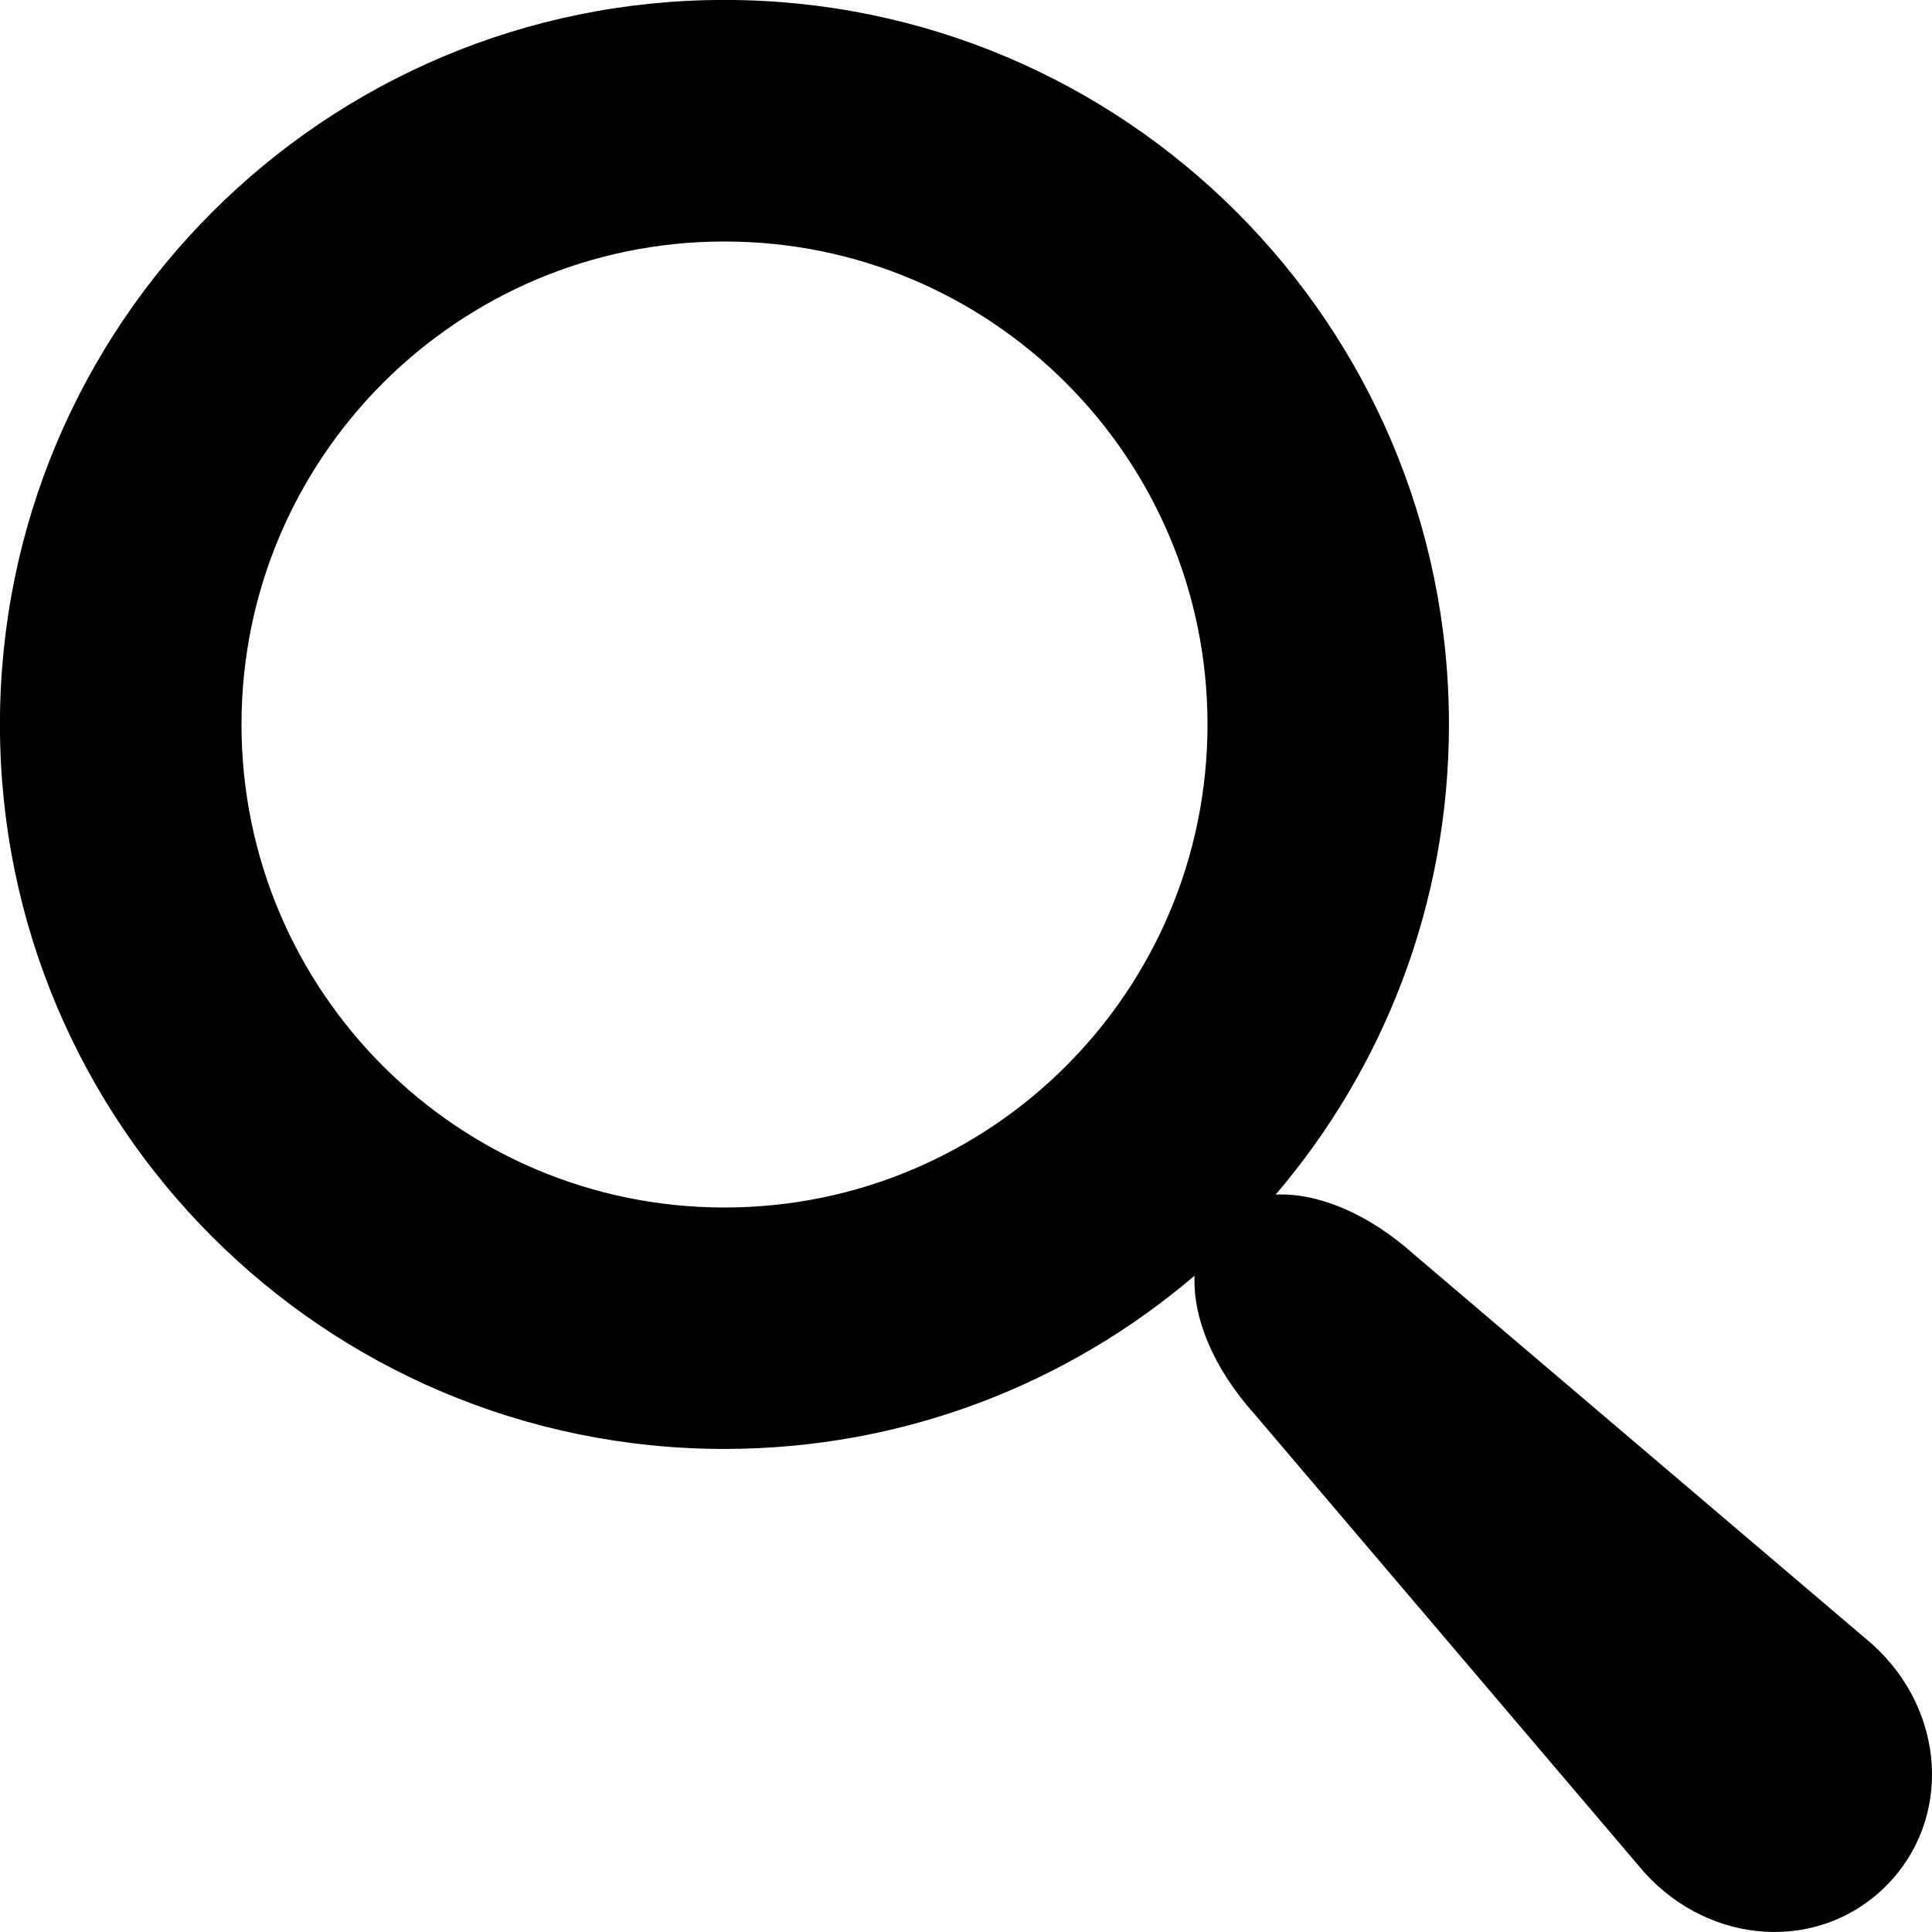
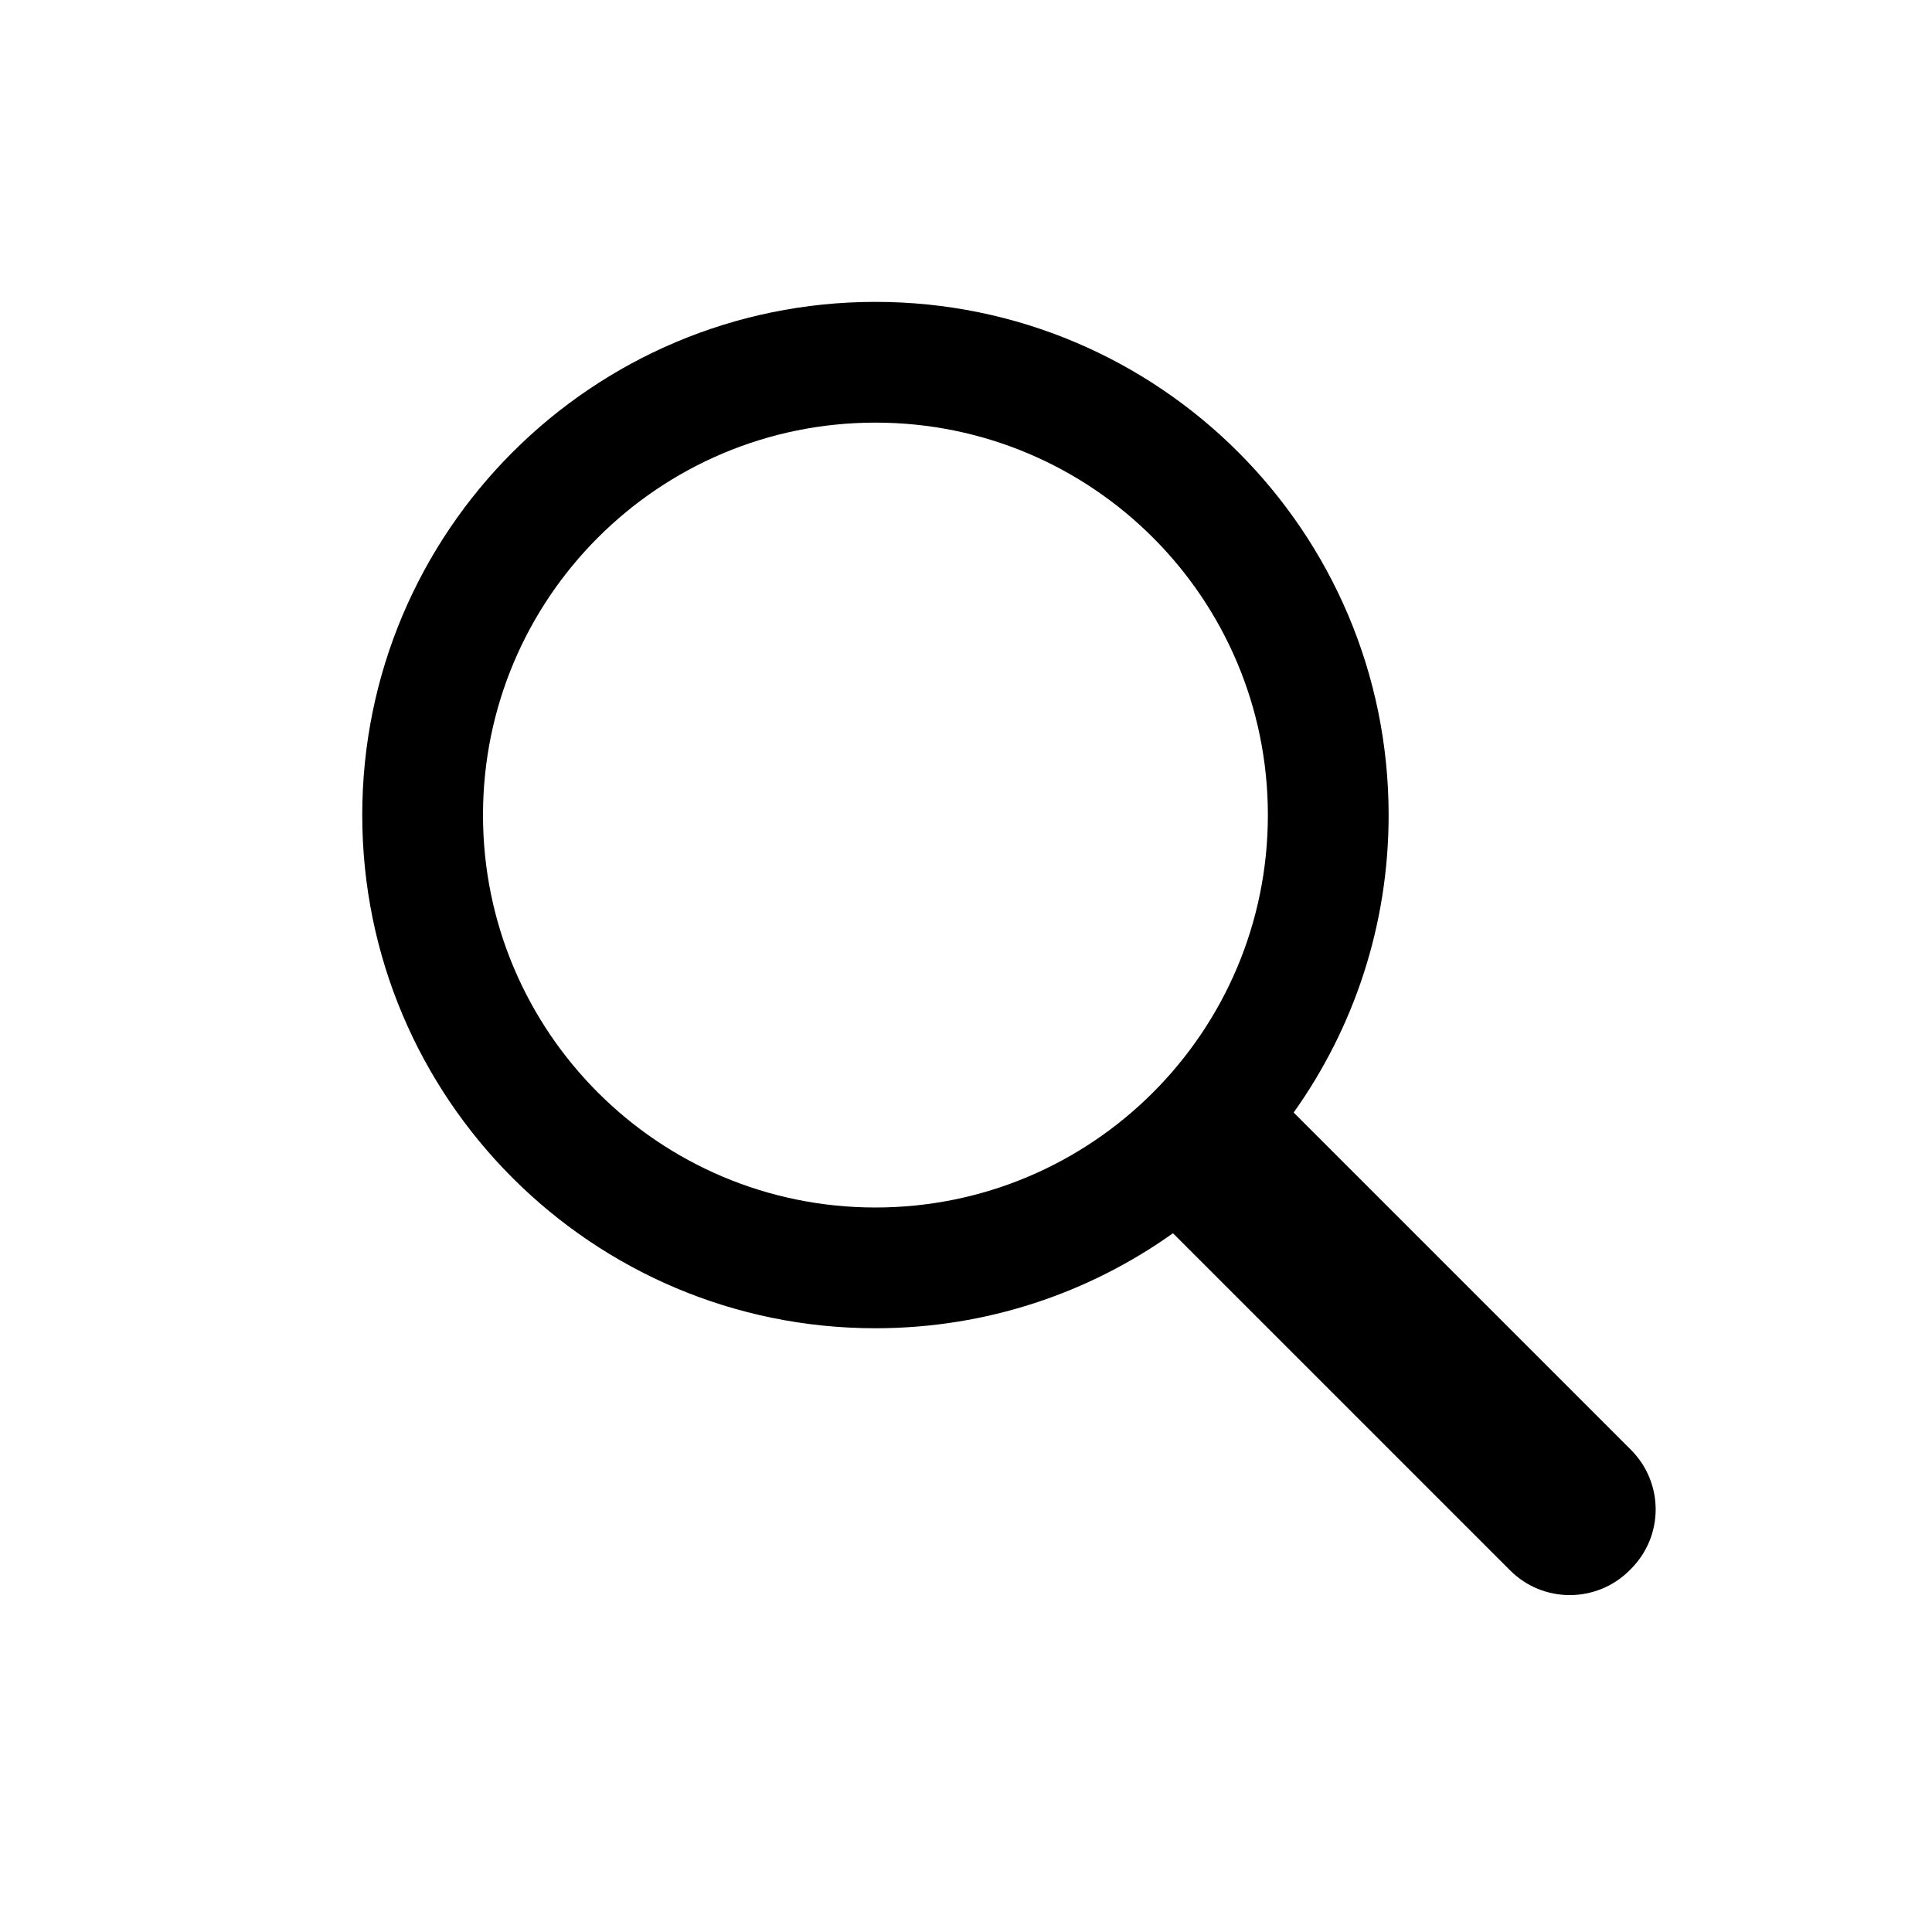
<svg xmlns="http://www.w3.org/2000/svg" version="1.1" width="32" height="32" viewBox="0 0 32 32">
-   <path d="M31.008 27.231l-7.58-6.447c-0.784-0.705-1.622-1.029-2.299-0.998 1.789-2.096 2.87-4.815 2.87-7.787 0-6.627-5.373-12-12-12s-12 5.373-12 12 5.373 12 12 12c2.972 0 5.691-1.081 7.787-2.87-0.031 0.677 0.293 1.515 0.998 2.299l6.447 7.58c1.104 1.226 2.907 1.33 4.007 0.23s0.997-2.903-0.23-4.007zM12 20c-4.418 0-8-3.582-8-8s3.582-8 8-8 8 3.582 8 8-3.582 8-8 8z" />
+   <path d="M19.427 20.427c-1.39 0.99-3.090 1.573-4.927 1.573-4.694 0-8.5-3.806-8.5-8.5s3.806-8.5 8.5-8.5c4.694 0 8.5 3.806 8.5 8.5 0 1.837-0.583 3.537-1.573 4.927l5.585 5.585c0.55 0.55 0.546 1.431-0 1.976l-0.023 0.023c-0.544 0.544-1.431 0.546-1.976 0l-5.585-5.585zM14.5 20c3.59 0 6.5-2.91 6.5-6.5s-2.91-6.5-6.5-6.5c-3.59 0-6.5 2.91-6.5 6.5s2.91 6.5 6.5 6.5v0z" />
</svg>
